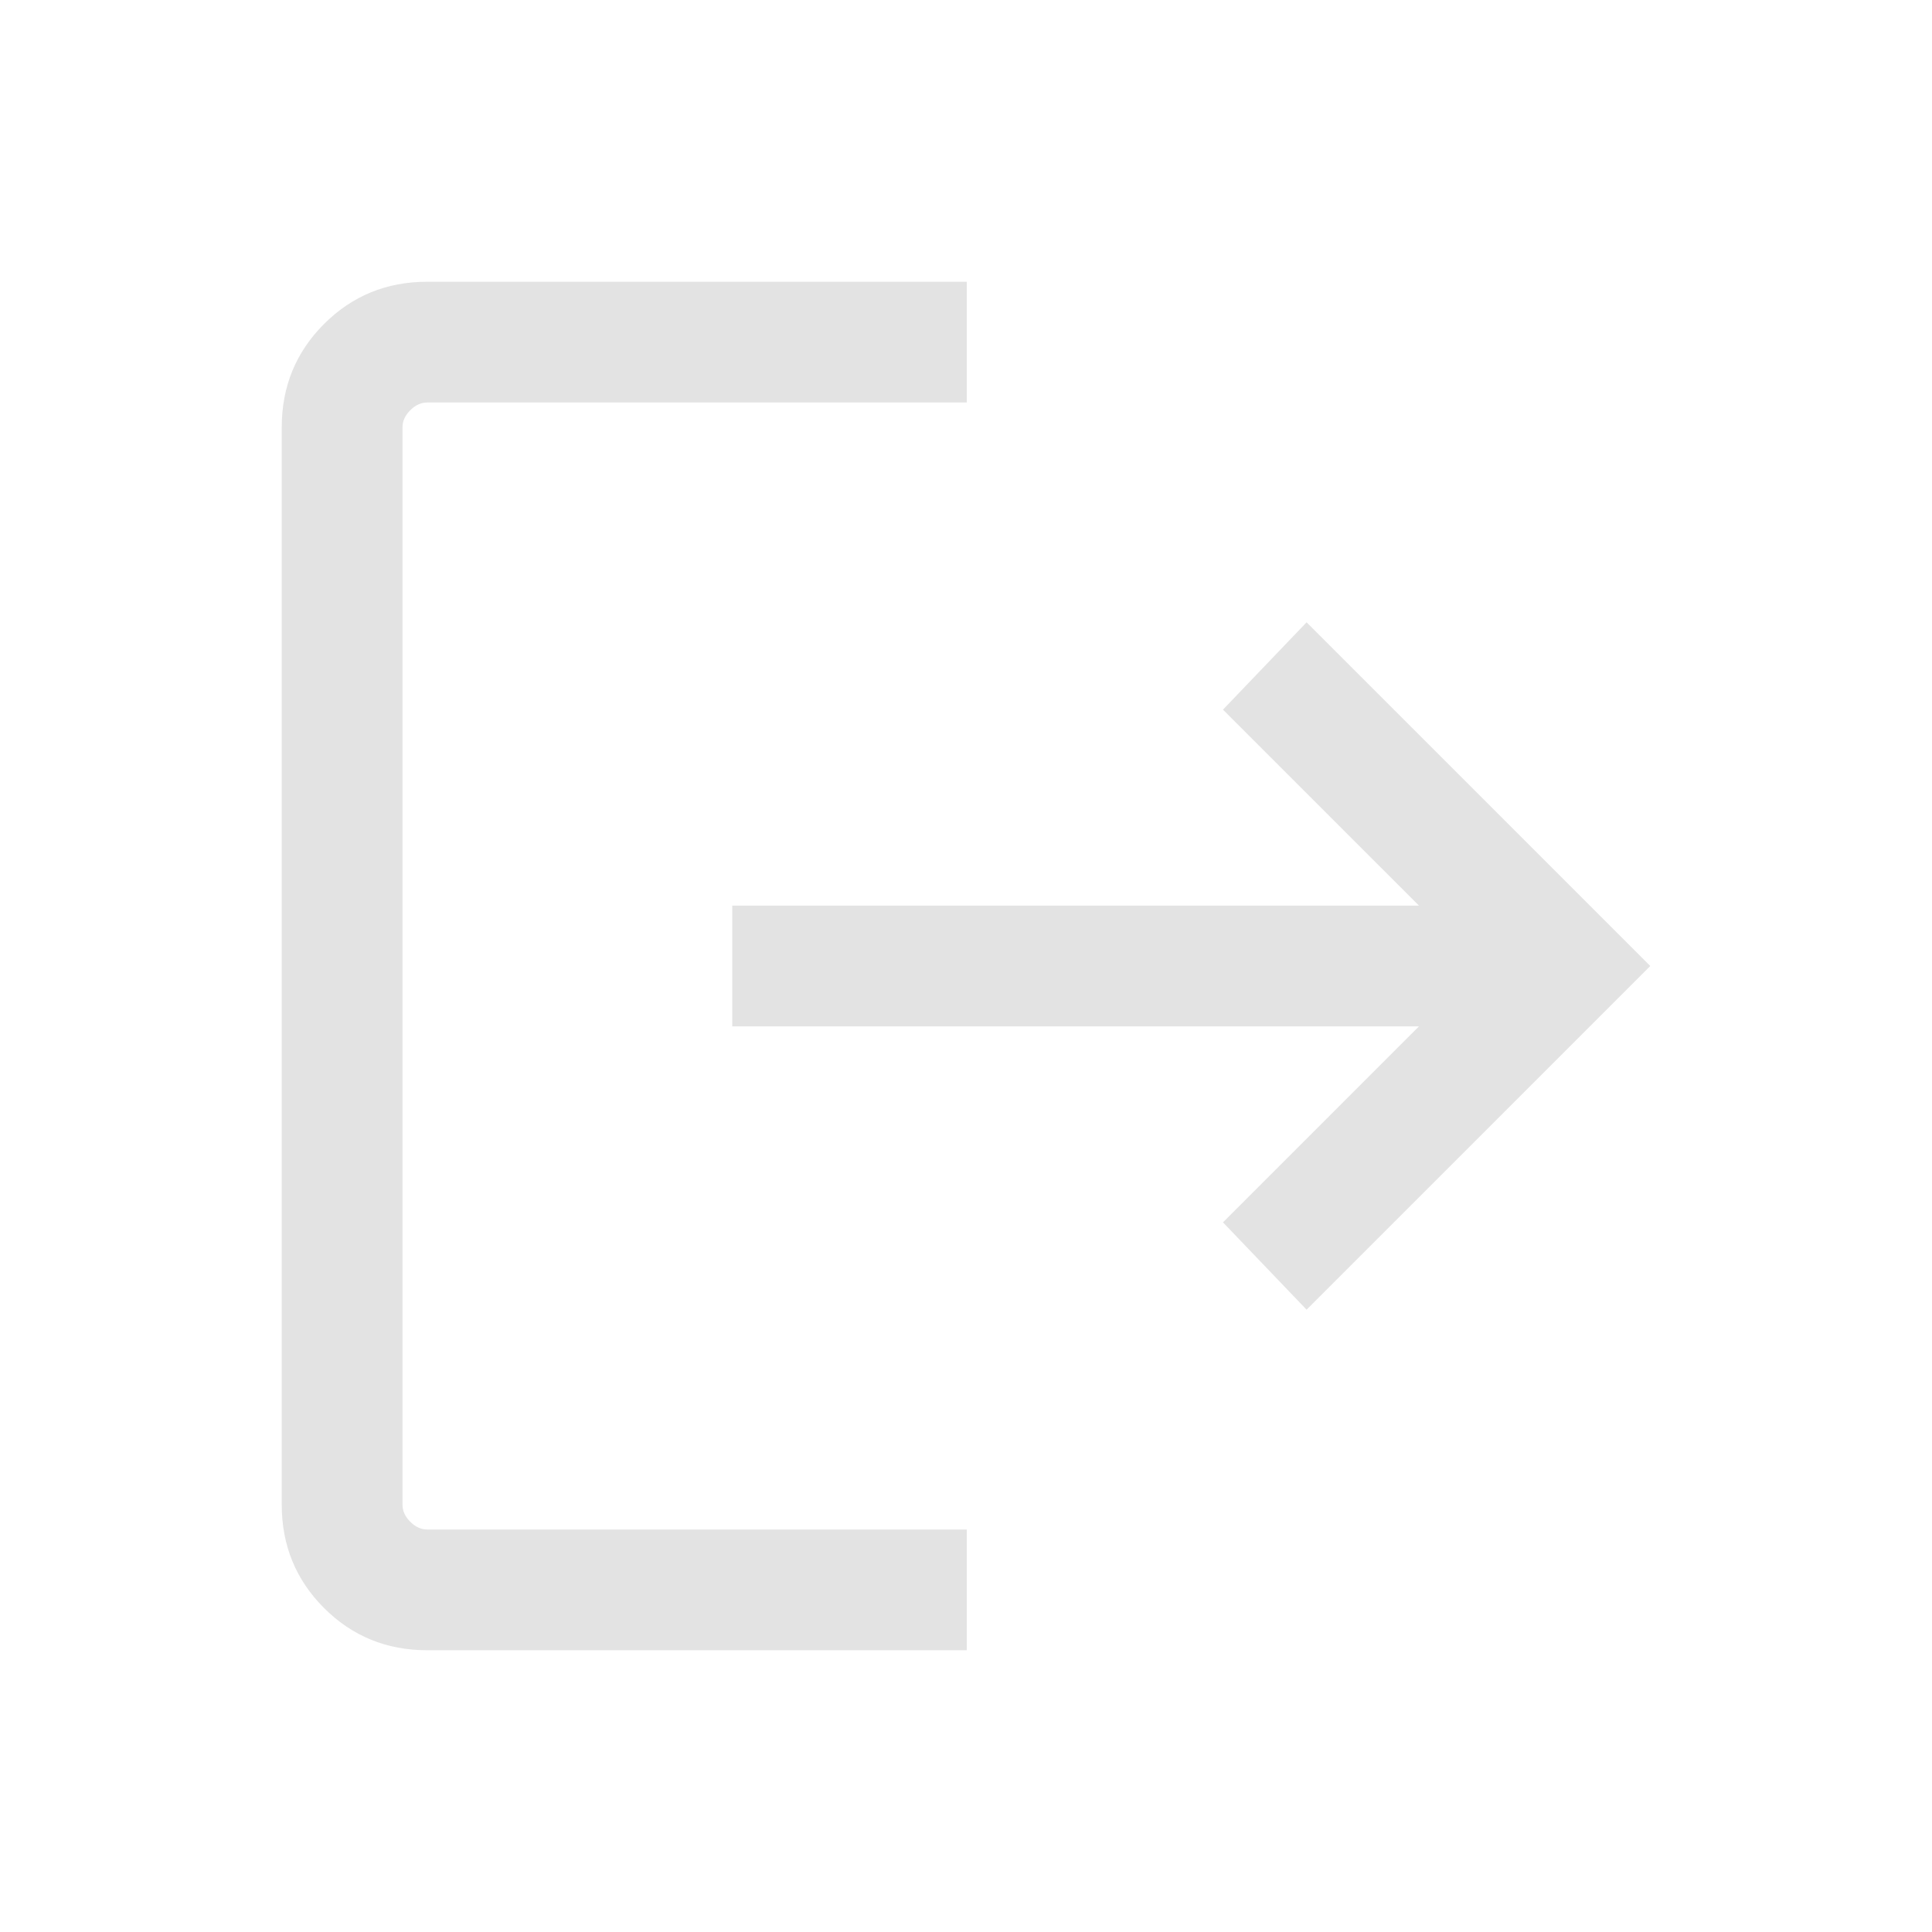
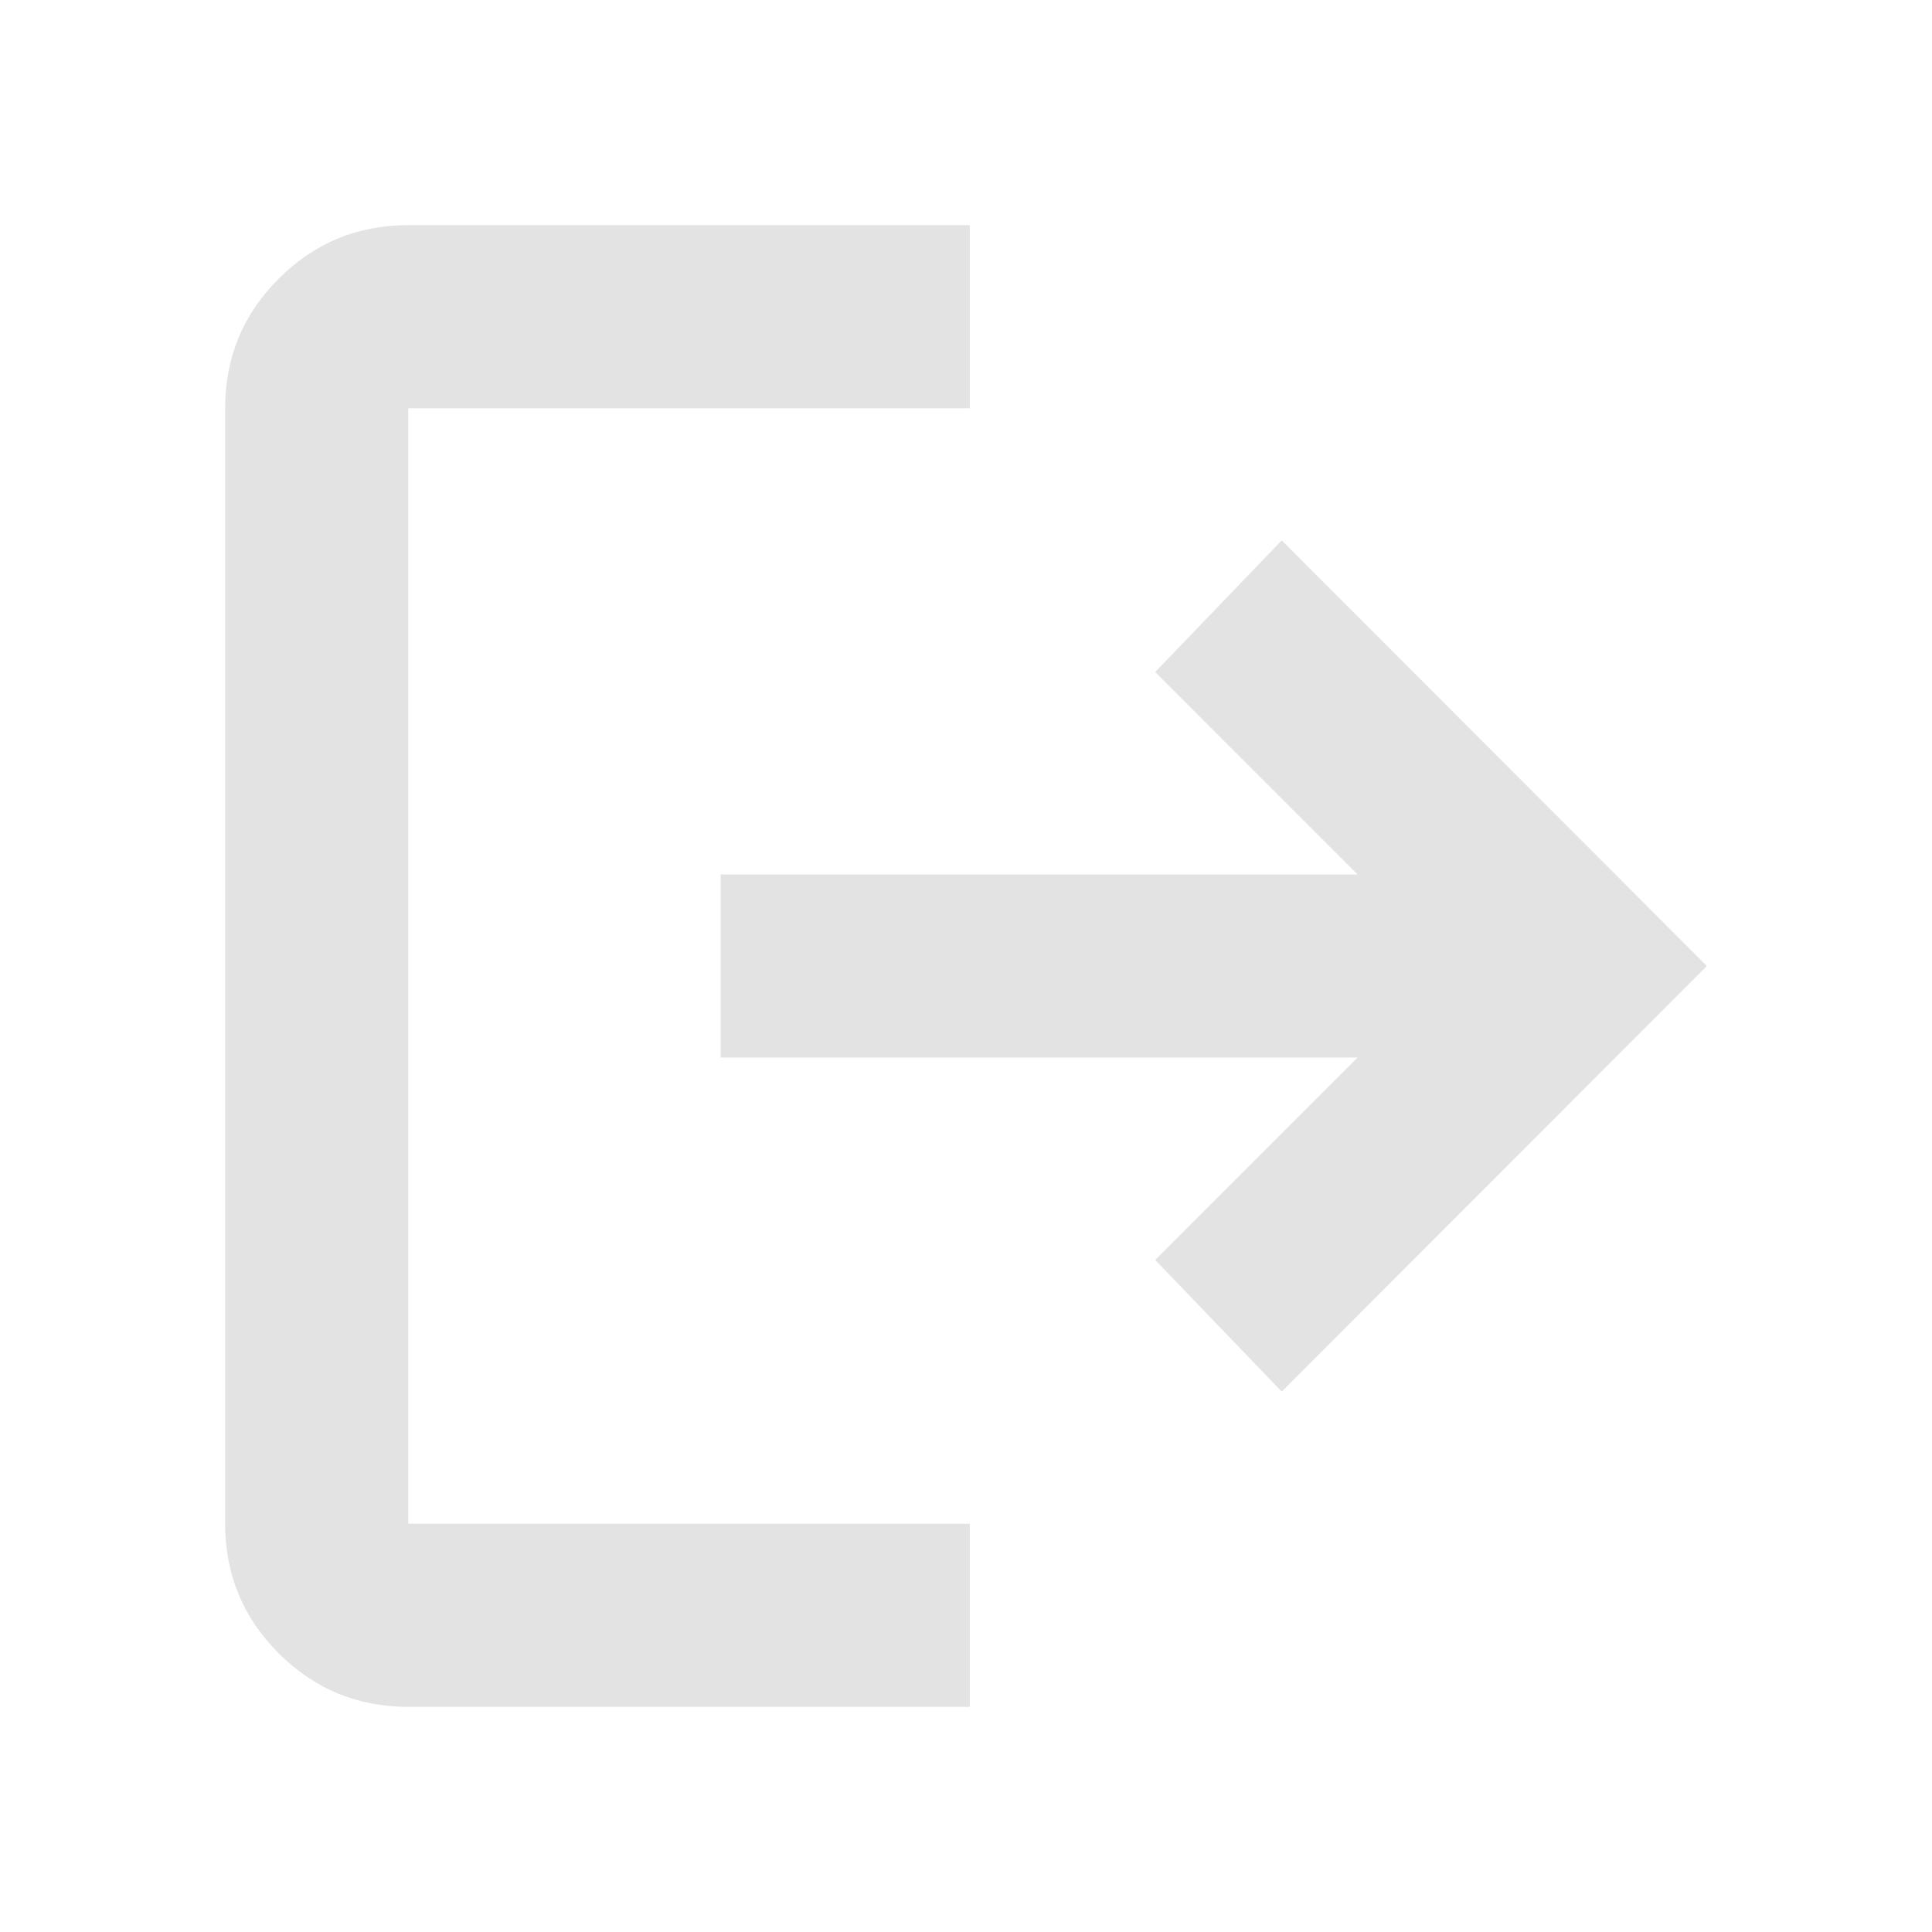
<svg xmlns="http://www.w3.org/2000/svg" height="24px" viewBox="0 -960 960 960" width="24px" fill="#e3e3e3">
-   <path d="M212.31-140Q182-140 161-161q-21-21-21-51.31v-535.38Q140-778 161-799q21-21 51.31-21h268.07v60H212.31q-4.62 0-8.46 3.85-3.85 3.84-3.85 8.46v535.38q0 4.62 3.85 8.46 3.84 3.85 8.46 3.85h268.07v60H212.31Zm436.92-169.23-41.54-43.39L705.08-450H363.85v-60h341.23l-97.39-97.38 41.54-43.39L820-480 649.23-309.23Z" />
+   <path d="M202.87-111.87q-37.78 0-64.39-26.61t-26.61-64.39v-554.26q0-37.78 26.61-64.39t64.39-26.61h279.04v91H202.87v554.26h279.04v91H202.87Zm434.02-156.65L574-333.93 674.56-434.5H358.09v-91h316.47L574-626.07l62.89-65.41L848.13-480 636.89-268.52Z" />
</svg>
